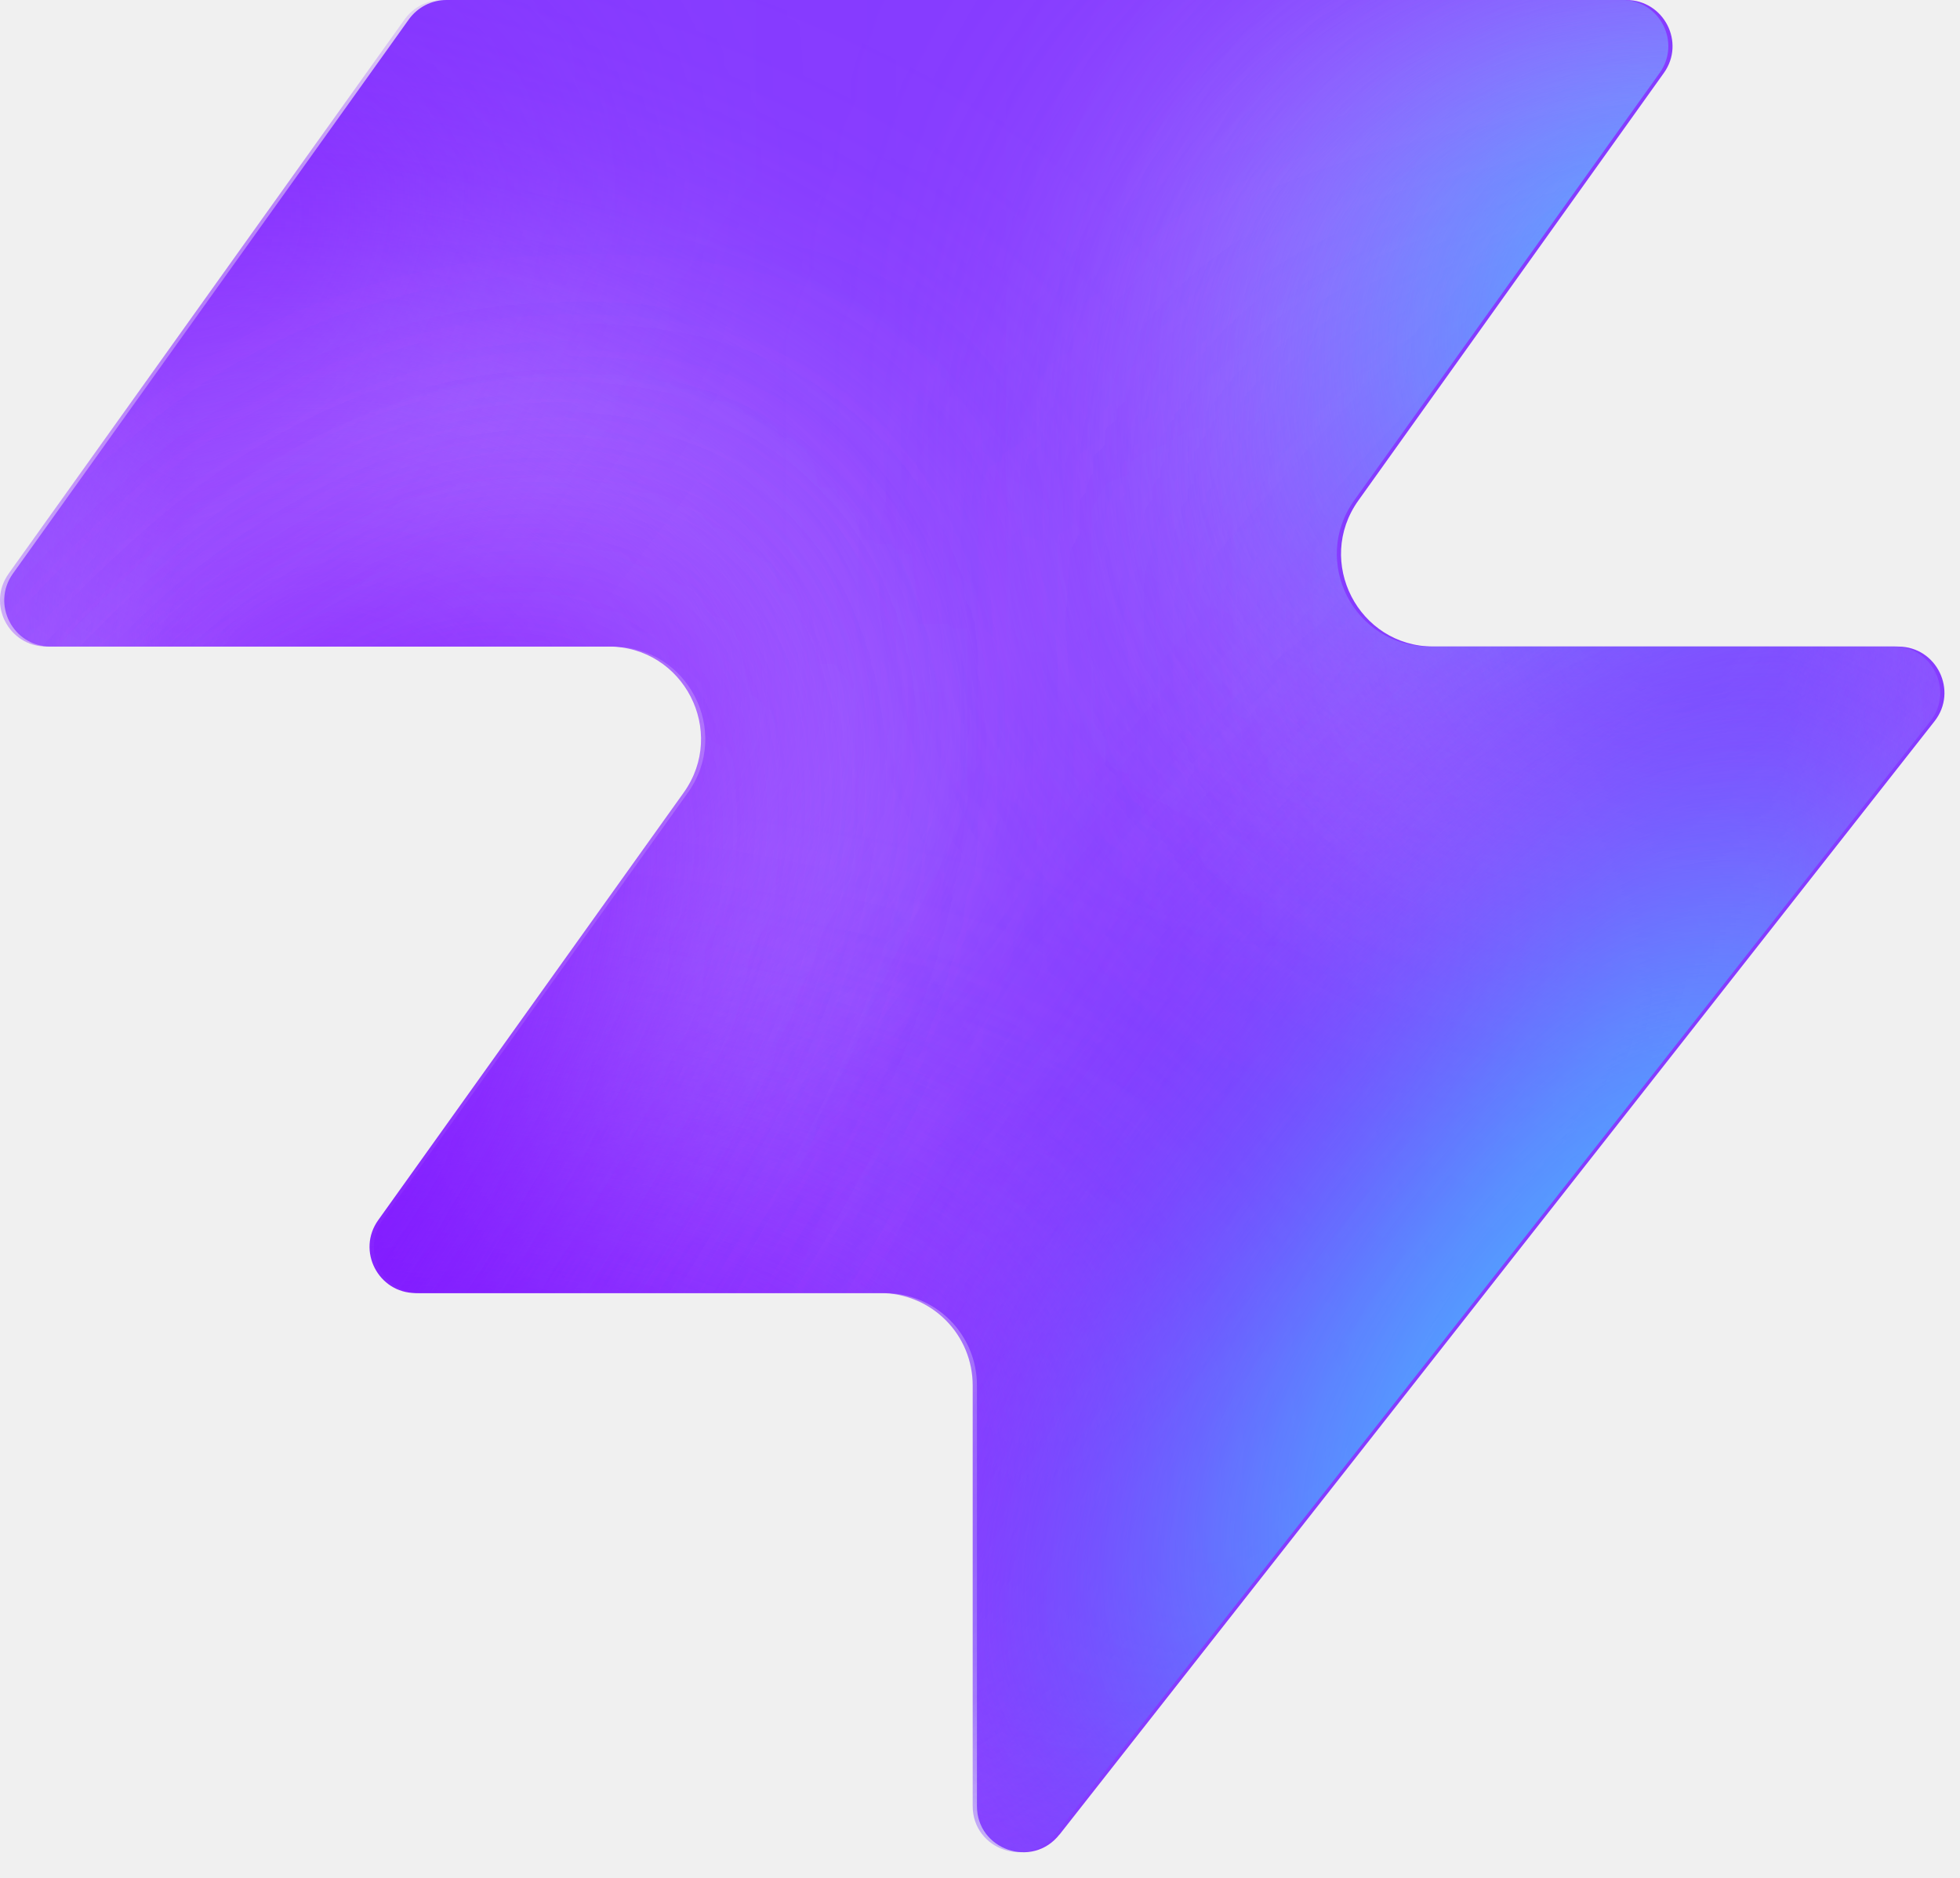
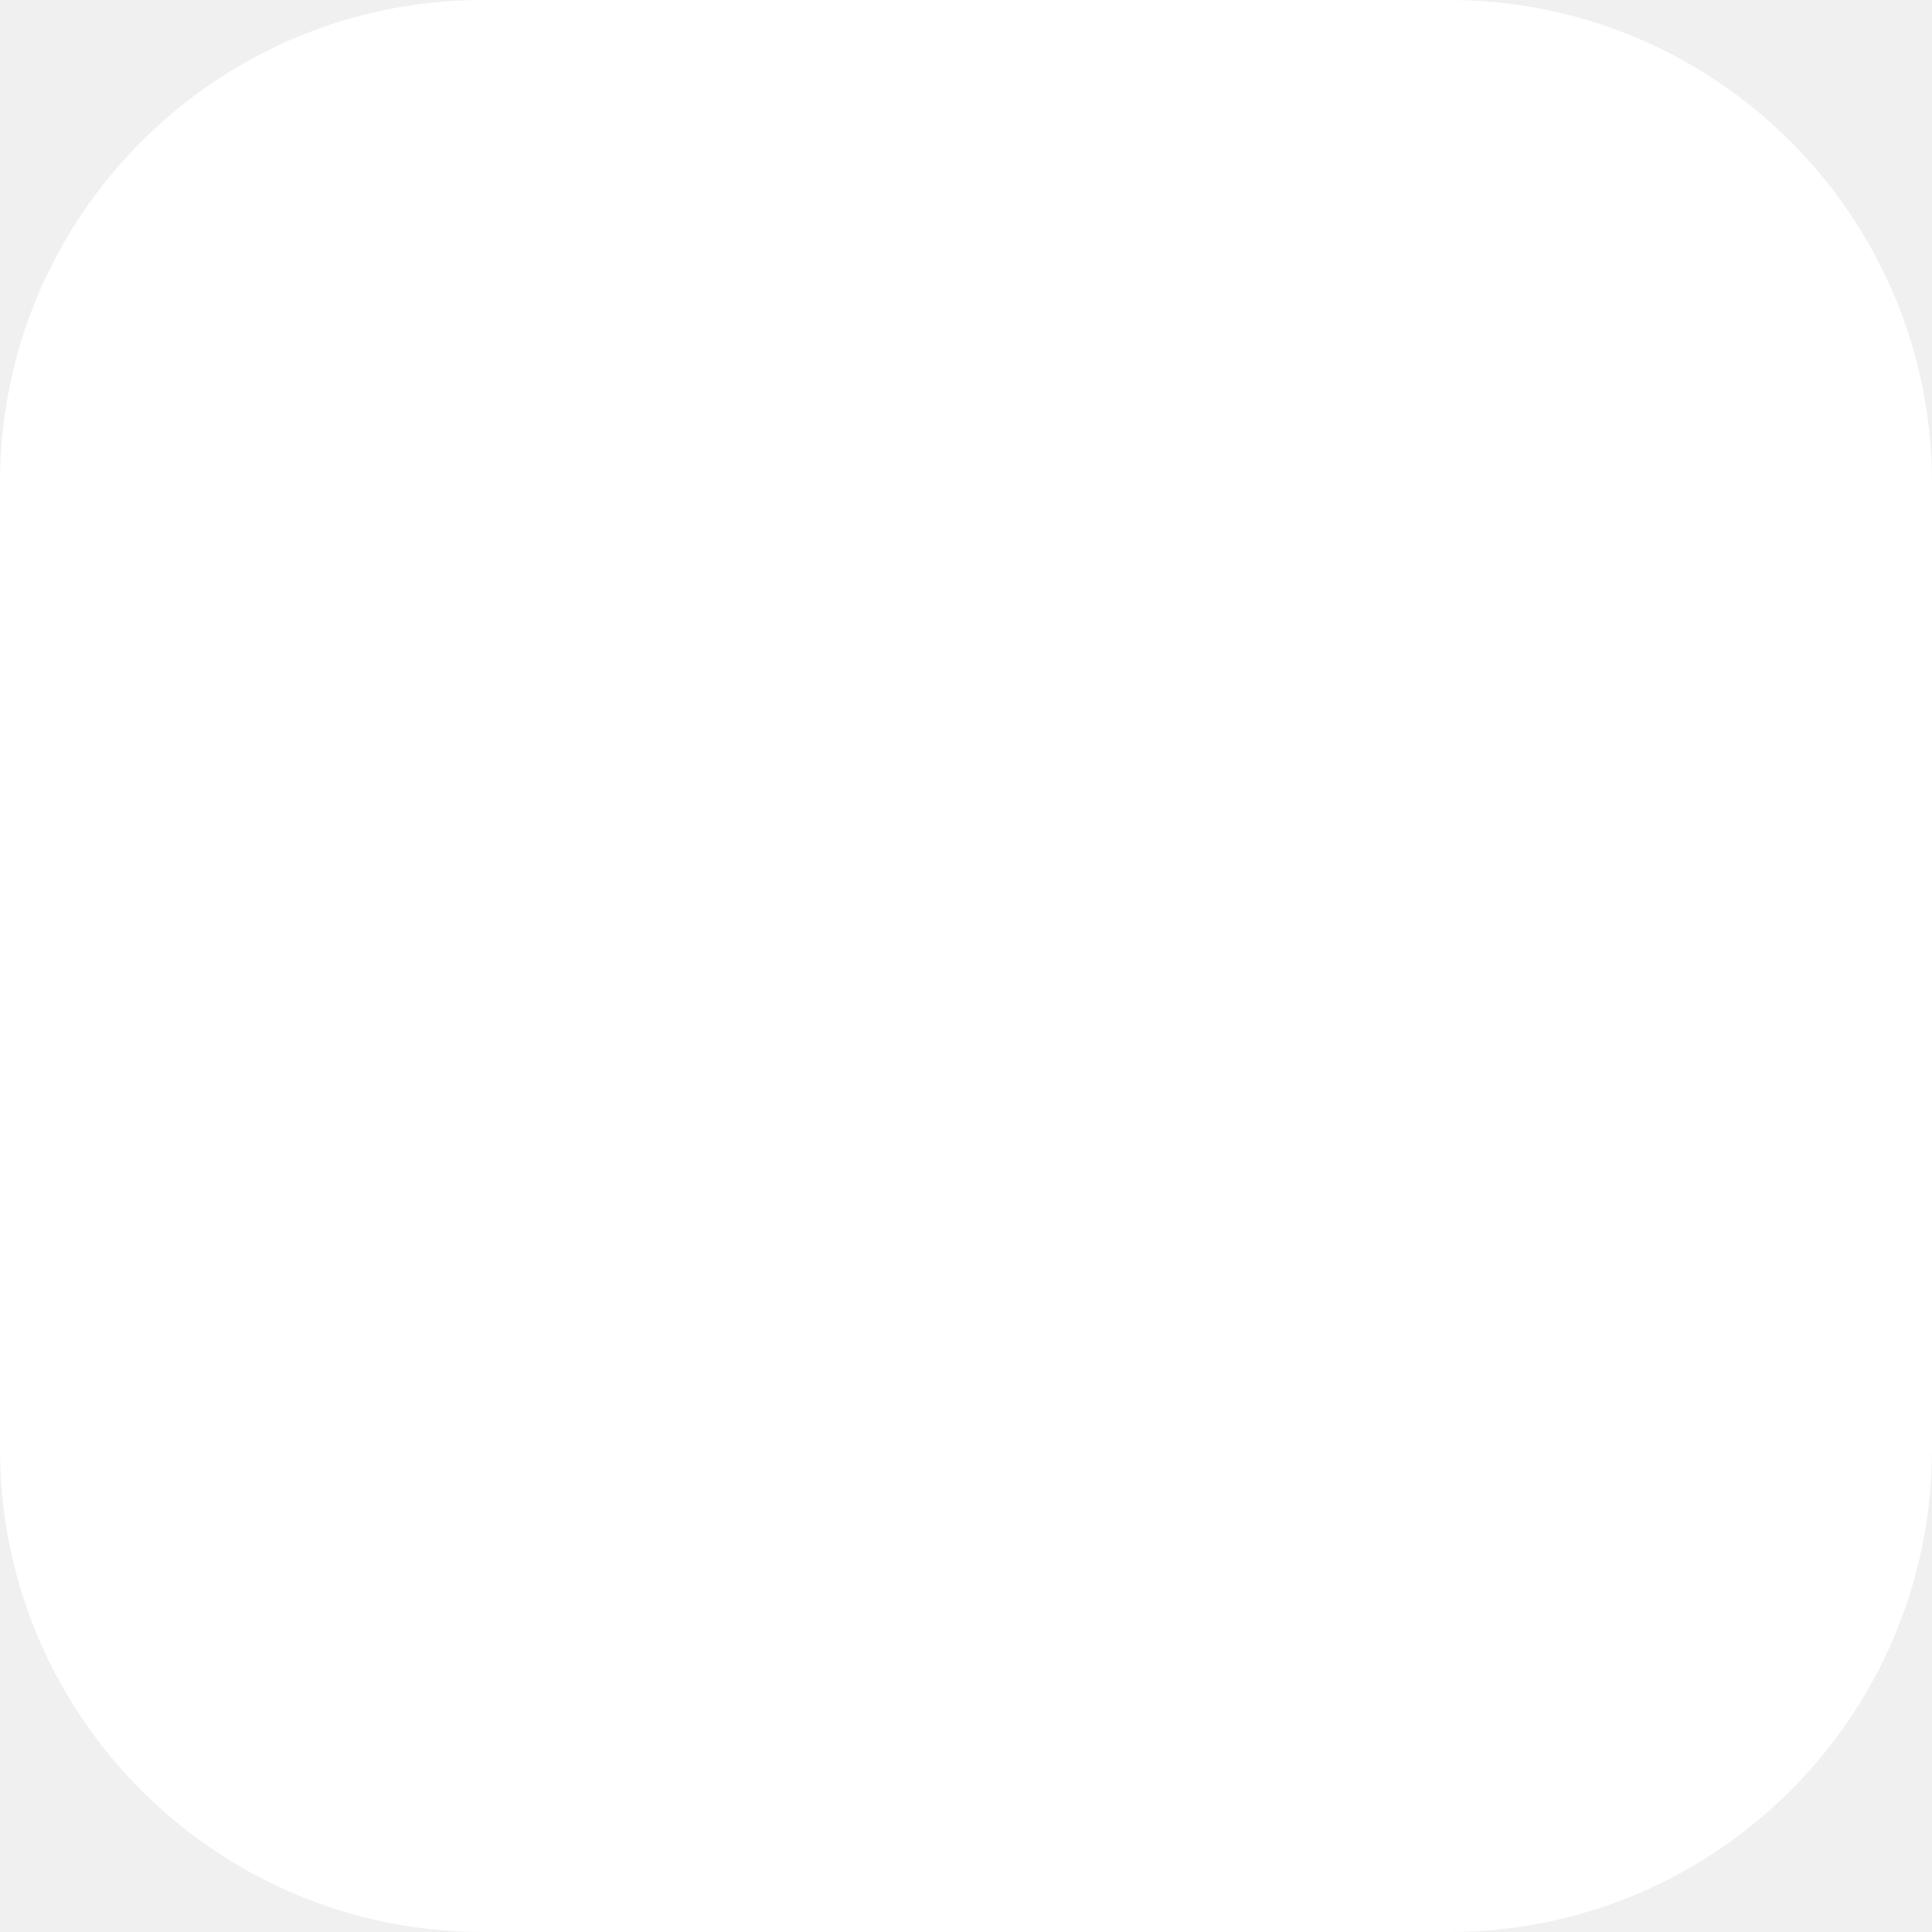
- <svg xmlns="http://www.w3.org/2000/svg" width="48" height="46" fill="none" viewBox="0 0 48 46">
-   <path fill="#863bff" d="M25.946 44.938c-.664.845-2.021.375-2.021-.698V33.937a2.26 2.26 0 0 0-2.262-2.262H10.287c-.92 0-1.456-1.04-.92-1.788l7.48-10.471c1.07-1.497 0-3.578-1.842-3.578H1.237c-.92 0-1.456-1.04-.92-1.788L10.013.474c.214-.297.556-.474.92-.474h28.894c.92 0 1.456 1.04.92 1.788l-7.48 10.471c-1.07 1.498 0 3.579 1.842 3.579h11.377c.943 0 1.473 1.088.89 1.83L25.947 44.94z" style="fill:#863bff;fill:color(display-p3 .525 .23 1);fill-opacity:1" />
-   <mask id="a" width="48" height="46" x="0" y="0" maskUnits="userSpaceOnUse" style="mask-type:alpha">
-     <path fill="#000" d="M25.842 44.938c-.664.844-2.021.375-2.021-.698V33.937a2.26 2.26 0 0 0-2.262-2.262H10.183c-.92 0-1.456-1.04-.92-1.788l7.48-10.471c1.07-1.498 0-3.579-1.842-3.579H1.133c-.92 0-1.456-1.04-.92-1.787L9.91.473c.214-.297.556-.474.92-.474h28.894c.92 0 1.456 1.04.92 1.788l-7.48 10.471c-1.07 1.498 0 3.578 1.842 3.578h11.377c.943 0 1.473 1.088.89 1.832L25.843 44.94z" style="fill:#000;fill-opacity:1" />
-   </mask>
-   <g mask="url(#a)">
-     <g filter="url(#b)">
-       <ellipse cx="5.508" cy="14.704" fill="#ede6ff" rx="5.508" ry="14.704" style="fill:#ede6ff;fill:color(display-p3 .927 .903 1);fill-opacity:1" transform="matrix(.00324 1 1 -.00324 -4.47 31.516)" />
-     </g>
-     <g filter="url(#c)">
-       <ellipse cx="10.399" cy="29.851" fill="#ede6ff" rx="10.399" ry="29.851" style="fill:#ede6ff;fill:color(display-p3 .927 .903 1);fill-opacity:1" transform="matrix(.00324 1 1 -.00324 -39.328 7.883)" />
-     </g>
-     <g filter="url(#d)">
-       <ellipse cx="5.508" cy="30.487" fill="#7e14ff" rx="5.508" ry="30.487" style="fill:#7e14ff;fill:color(display-p3 .492 .077 1);fill-opacity:1" transform="rotate(89.814 -25.913 -14.639)scale(1 -1)" />
-     </g>
-     <g filter="url(#e)">
-       <ellipse cx="5.508" cy="30.599" fill="#7e14ff" rx="5.508" ry="30.599" style="fill:#7e14ff;fill:color(display-p3 .492 .077 1);fill-opacity:1" transform="rotate(89.814 -32.644 -3.334)scale(1 -1)" />
-     </g>
-     <g filter="url(#f)">
-       <ellipse cx="5.508" cy="30.599" fill="#7e14ff" rx="5.508" ry="30.599" style="fill:#7e14ff;fill:color(display-p3 .492 .077 1);fill-opacity:1" transform="matrix(.00324 1 1 -.00324 -34.34 30.47)" />
-     </g>
-     <g filter="url(#g)">
-       <ellipse cx="14.072" cy="22.078" fill="#ede6ff" rx="14.072" ry="22.078" style="fill:#ede6ff;fill:color(display-p3 .927 .903 1);fill-opacity:1" transform="rotate(93.35 24.506 48.493)scale(-1 1)" />
-     </g>
-     <g filter="url(#h)">
-       <ellipse cx="3.47" cy="21.501" fill="#7e14ff" rx="3.47" ry="21.501" style="fill:#7e14ff;fill:color(display-p3 .492 .077 1);fill-opacity:1" transform="rotate(89.009 28.708 47.59)scale(-1 1)" />
-     </g>
-     <g filter="url(#i)">
-       <ellipse cx="3.47" cy="21.501" fill="#7e14ff" rx="3.47" ry="21.501" style="fill:#7e14ff;fill:color(display-p3 .492 .077 1);fill-opacity:1" transform="rotate(89.009 28.708 47.59)scale(-1 1)" />
-     </g>
-     <g filter="url(#j)">
-       <ellipse cx=".387" cy="8.972" fill="#7e14ff" rx="4.407" ry="29.108" style="fill:#7e14ff;fill:color(display-p3 .492 .077 1);fill-opacity:1" transform="rotate(39.51 .387 8.972)" />
-     </g>
-     <g filter="url(#k)">
-       <ellipse cx="47.523" cy="-6.092" fill="#7e14ff" rx="4.407" ry="29.108" style="fill:#7e14ff;fill:color(display-p3 .492 .077 1);fill-opacity:1" transform="rotate(37.892 47.523 -6.092)" />
-     </g>
-     <g filter="url(#l)">
-       <ellipse cx="41.412" cy="6.333" fill="#47bfff" rx="5.971" ry="9.665" style="fill:#47bfff;fill:color(display-p3 .28 .748 1);fill-opacity:1" transform="rotate(37.892 41.412 6.333)" />
-     </g>
-     <g filter="url(#m)">
-       <ellipse cx="-1.879" cy="38.332" fill="#7e14ff" rx="4.407" ry="29.108" style="fill:#7e14ff;fill:color(display-p3 .492 .077 1);fill-opacity:1" transform="rotate(37.892 -1.88 38.332)" />
-     </g>
-     <g filter="url(#n)">
-       <ellipse cx="-1.879" cy="38.332" fill="#7e14ff" rx="4.407" ry="29.108" style="fill:#7e14ff;fill:color(display-p3 .492 .077 1);fill-opacity:1" transform="rotate(37.892 -1.88 38.332)" />
-     </g>
-     <g filter="url(#o)">
-       <ellipse cx="35.651" cy="29.907" fill="#7e14ff" rx="4.407" ry="29.108" style="fill:#7e14ff;fill:color(display-p3 .492 .077 1);fill-opacity:1" transform="rotate(37.892 35.651 29.907)" />
-     </g>
-     <g filter="url(#p)">
-       <ellipse cx="38.418" cy="32.4" fill="#47bfff" rx="5.971" ry="15.297" style="fill:#47bfff;fill:color(display-p3 .28 .748 1);fill-opacity:1" transform="rotate(37.892 38.418 32.4)" />
-     </g>
-   </g>
+ <svg xmlns="http://www.w3.org/2000/svg" viewBox="0 0 48 48" role="img" aria-label="SandPro OMP">
  <defs>
-     <filter id="b" width="60.045" height="41.654" x="-19.77" y="16.149" color-interpolation-filters="sRGB" filterUnits="userSpaceOnUse">
-       <feFlood flood-opacity="0" result="BackgroundImageFix" />
-       <feBlend in="SourceGraphic" in2="BackgroundImageFix" result="shape" />
-       <feGaussianBlur result="effect1_foregroundBlur_2002_17158" stdDeviation="7.659" />
-     </filter>
-     <filter id="c" width="90.34" height="51.437" x="-54.613" y="-7.533" color-interpolation-filters="sRGB" filterUnits="userSpaceOnUse">
-       <feFlood flood-opacity="0" result="BackgroundImageFix" />
-       <feBlend in="SourceGraphic" in2="BackgroundImageFix" result="shape" />
-       <feGaussianBlur result="effect1_foregroundBlur_2002_17158" stdDeviation="7.659" />
-     </filter>
-     <filter id="d" width="79.355" height="29.4" x="-49.64" y="2.03" color-interpolation-filters="sRGB" filterUnits="userSpaceOnUse">
-       <feFlood flood-opacity="0" result="BackgroundImageFix" />
-       <feBlend in="SourceGraphic" in2="BackgroundImageFix" result="shape" />
-       <feGaussianBlur result="effect1_foregroundBlur_2002_17158" stdDeviation="4.596" />
-     </filter>
-     <filter id="e" width="79.579" height="29.4" x="-45.045" y="20.029" color-interpolation-filters="sRGB" filterUnits="userSpaceOnUse">
-       <feFlood flood-opacity="0" result="BackgroundImageFix" />
-       <feBlend in="SourceGraphic" in2="BackgroundImageFix" result="shape" />
-       <feGaussianBlur result="effect1_foregroundBlur_2002_17158" stdDeviation="4.596" />
-     </filter>
-     <filter id="f" width="79.579" height="29.4" x="-43.513" y="21.178" color-interpolation-filters="sRGB" filterUnits="userSpaceOnUse">
-       <feFlood flood-opacity="0" result="BackgroundImageFix" />
-       <feBlend in="SourceGraphic" in2="BackgroundImageFix" result="shape" />
-       <feGaussianBlur result="effect1_foregroundBlur_2002_17158" stdDeviation="4.596" />
-     </filter>
-     <filter id="g" width="74.749" height="58.852" x="15.756" y="-17.901" color-interpolation-filters="sRGB" filterUnits="userSpaceOnUse">
-       <feFlood flood-opacity="0" result="BackgroundImageFix" />
-       <feBlend in="SourceGraphic" in2="BackgroundImageFix" result="shape" />
-       <feGaussianBlur result="effect1_foregroundBlur_2002_17158" stdDeviation="7.659" />
-     </filter>
-     <filter id="h" width="61.377" height="25.362" x="23.548" y="2.284" color-interpolation-filters="sRGB" filterUnits="userSpaceOnUse">
-       <feFlood flood-opacity="0" result="BackgroundImageFix" />
-       <feBlend in="SourceGraphic" in2="BackgroundImageFix" result="shape" />
-       <feGaussianBlur result="effect1_foregroundBlur_2002_17158" stdDeviation="4.596" />
-     </filter>
-     <filter id="i" width="61.377" height="25.362" x="23.548" y="2.284" color-interpolation-filters="sRGB" filterUnits="userSpaceOnUse">
-       <feFlood flood-opacity="0" result="BackgroundImageFix" />
-       <feBlend in="SourceGraphic" in2="BackgroundImageFix" result="shape" />
-       <feGaussianBlur result="effect1_foregroundBlur_2002_17158" stdDeviation="4.596" />
-     </filter>
-     <filter id="j" width="56.045" height="63.649" x="-27.636" y="-22.853" color-interpolation-filters="sRGB" filterUnits="userSpaceOnUse">
-       <feFlood flood-opacity="0" result="BackgroundImageFix" />
-       <feBlend in="SourceGraphic" in2="BackgroundImageFix" result="shape" />
-       <feGaussianBlur result="effect1_foregroundBlur_2002_17158" stdDeviation="4.596" />
-     </filter>
-     <filter id="k" width="54.814" height="64.646" x="20.116" y="-38.415" color-interpolation-filters="sRGB" filterUnits="userSpaceOnUse">
-       <feFlood flood-opacity="0" result="BackgroundImageFix" />
-       <feBlend in="SourceGraphic" in2="BackgroundImageFix" result="shape" />
-       <feGaussianBlur result="effect1_foregroundBlur_2002_17158" stdDeviation="4.596" />
-     </filter>
-     <filter id="l" width="33.541" height="35.313" x="24.641" y="-11.323" color-interpolation-filters="sRGB" filterUnits="userSpaceOnUse">
-       <feFlood flood-opacity="0" result="BackgroundImageFix" />
-       <feBlend in="SourceGraphic" in2="BackgroundImageFix" result="shape" />
-       <feGaussianBlur result="effect1_foregroundBlur_2002_17158" stdDeviation="4.596" />
-     </filter>
-     <filter id="m" width="54.814" height="64.646" x="-29.286" y="6.009" color-interpolation-filters="sRGB" filterUnits="userSpaceOnUse">
-       <feFlood flood-opacity="0" result="BackgroundImageFix" />
-       <feBlend in="SourceGraphic" in2="BackgroundImageFix" result="shape" />
-       <feGaussianBlur result="effect1_foregroundBlur_2002_17158" stdDeviation="4.596" />
-     </filter>
-     <filter id="n" width="54.814" height="64.646" x="-29.286" y="6.009" color-interpolation-filters="sRGB" filterUnits="userSpaceOnUse">
-       <feFlood flood-opacity="0" result="BackgroundImageFix" />
-       <feBlend in="SourceGraphic" in2="BackgroundImageFix" result="shape" />
-       <feGaussianBlur result="effect1_foregroundBlur_2002_17158" stdDeviation="4.596" />
-     </filter>
-     <filter id="o" width="54.814" height="64.646" x="8.244" y="-2.416" color-interpolation-filters="sRGB" filterUnits="userSpaceOnUse">
-       <feFlood flood-opacity="0" result="BackgroundImageFix" />
-       <feBlend in="SourceGraphic" in2="BackgroundImageFix" result="shape" />
-       <feGaussianBlur result="effect1_foregroundBlur_2002_17158" stdDeviation="4.596" />
-     </filter>
-     <filter id="p" width="39.409" height="43.623" x="18.713" y="10.588" color-interpolation-filters="sRGB" filterUnits="userSpaceOnUse">
-       <feFlood flood-opacity="0" result="BackgroundImageFix" />
-       <feBlend in="SourceGraphic" in2="BackgroundImageFix" result="shape" />
-       <feGaussianBlur result="effect1_foregroundBlur_2002_17158" stdDeviation="4.596" />
+     <linearGradient id="sandpro-orange" x1="8" y1="5" x2="40" y2="43" gradientUnits="userSpaceOnUse">
+       <stop offset="0" stop-color="#ff9a2f" />
+       <stop offset="1" stop-color="#ff7f02" />
+     </linearGradient>
+     <filter id="mark-shadow" x="3" y="3" width="42" height="42" color-interpolation-filters="sRGB">
+       <feDropShadow dx="0" dy="1" stdDeviation="1.2" flood-color="#111827" flood-opacity=".18" />
    </filter>
  </defs>
+   <rect width="48" height="48" rx="12" fill="#fff" />
+   <g filter="url(#mark-shadow)" fill="none" stroke="url(#sandpro-orange)" stroke-linecap="round" stroke-linejoin="round">
+     <path d="M16.8 7.5h14.4l8.1 14.1-4.5 7.8" stroke-width="5.4" />
+     <path d="M31.2 40.5H16.8L8.7 26.4l4.5-7.8" stroke-width="5.4" />
+     <path d="M18 15.3h11.2l5.6 9.7-3 5.2" stroke-width="3.6" />
+     <path d="M30 32.7H18.8L13.2 23l3-5.2" stroke-width="3.6" />
+     <path d="M24 18.4h5.1l3.2 5.6" stroke-width="4.8" />
+     <path d="M24 29.6h-5.1L15.7 24" stroke-width="4.8" />
+   </g>
</svg>
